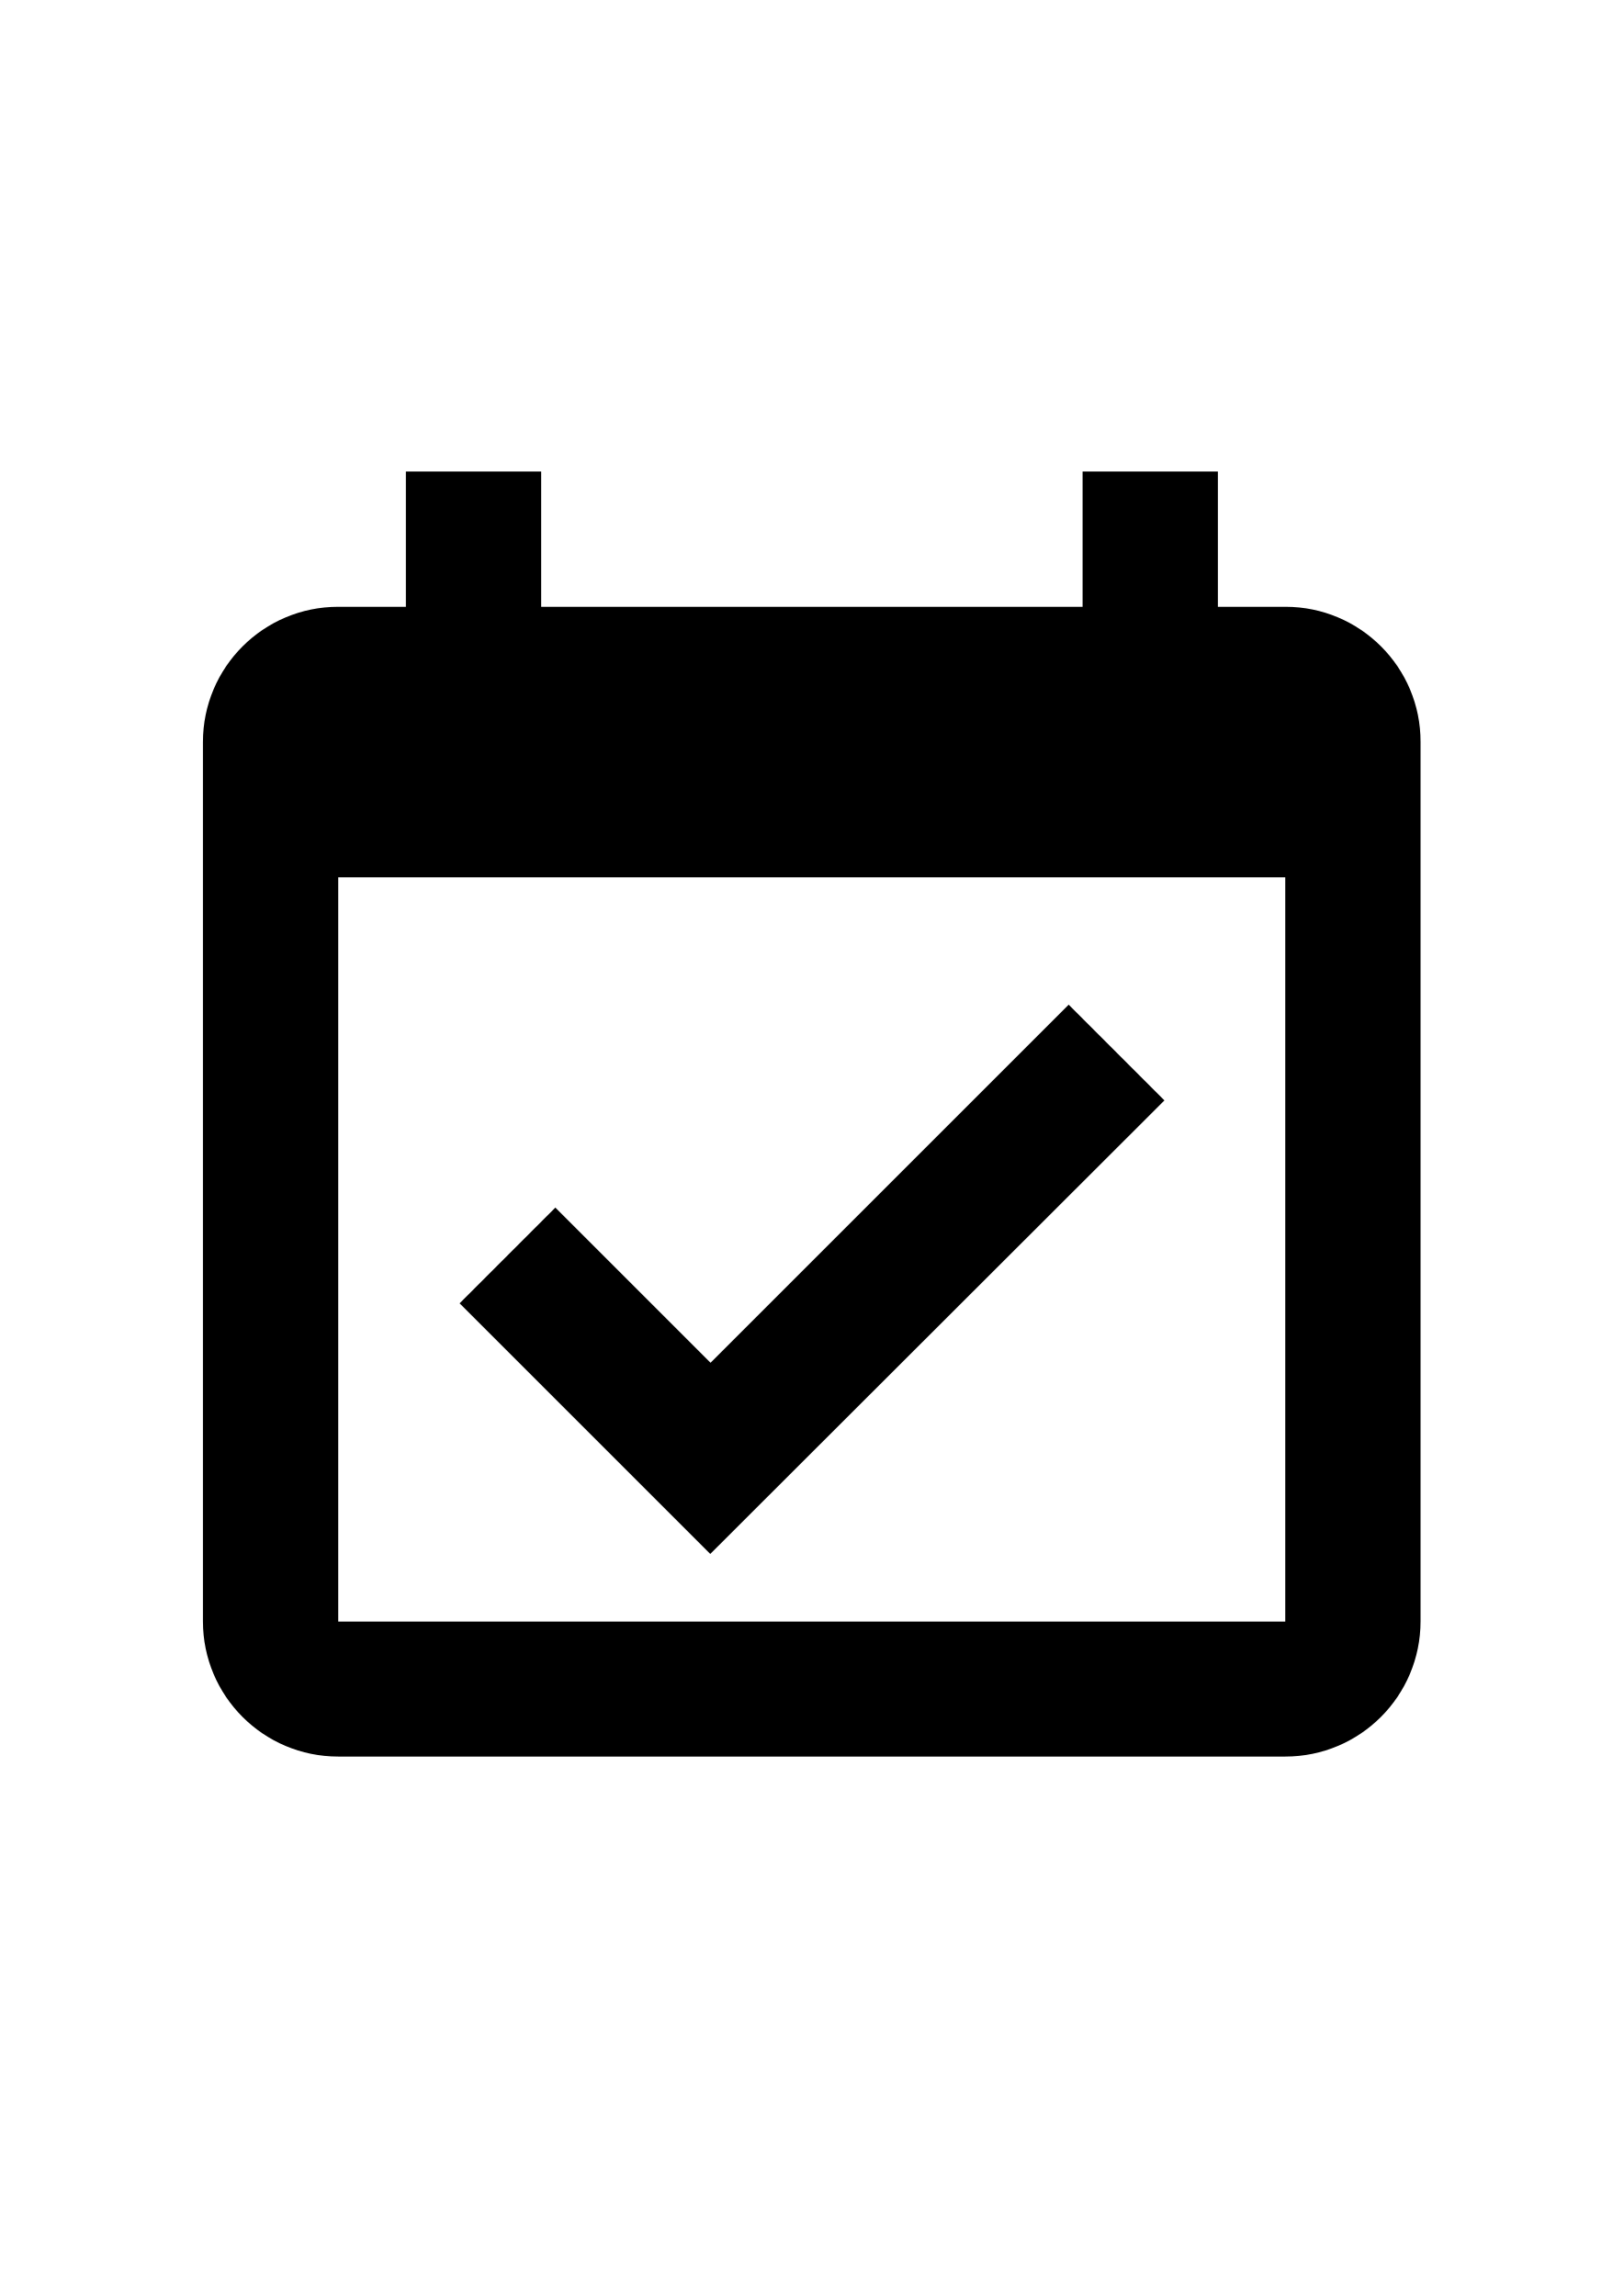
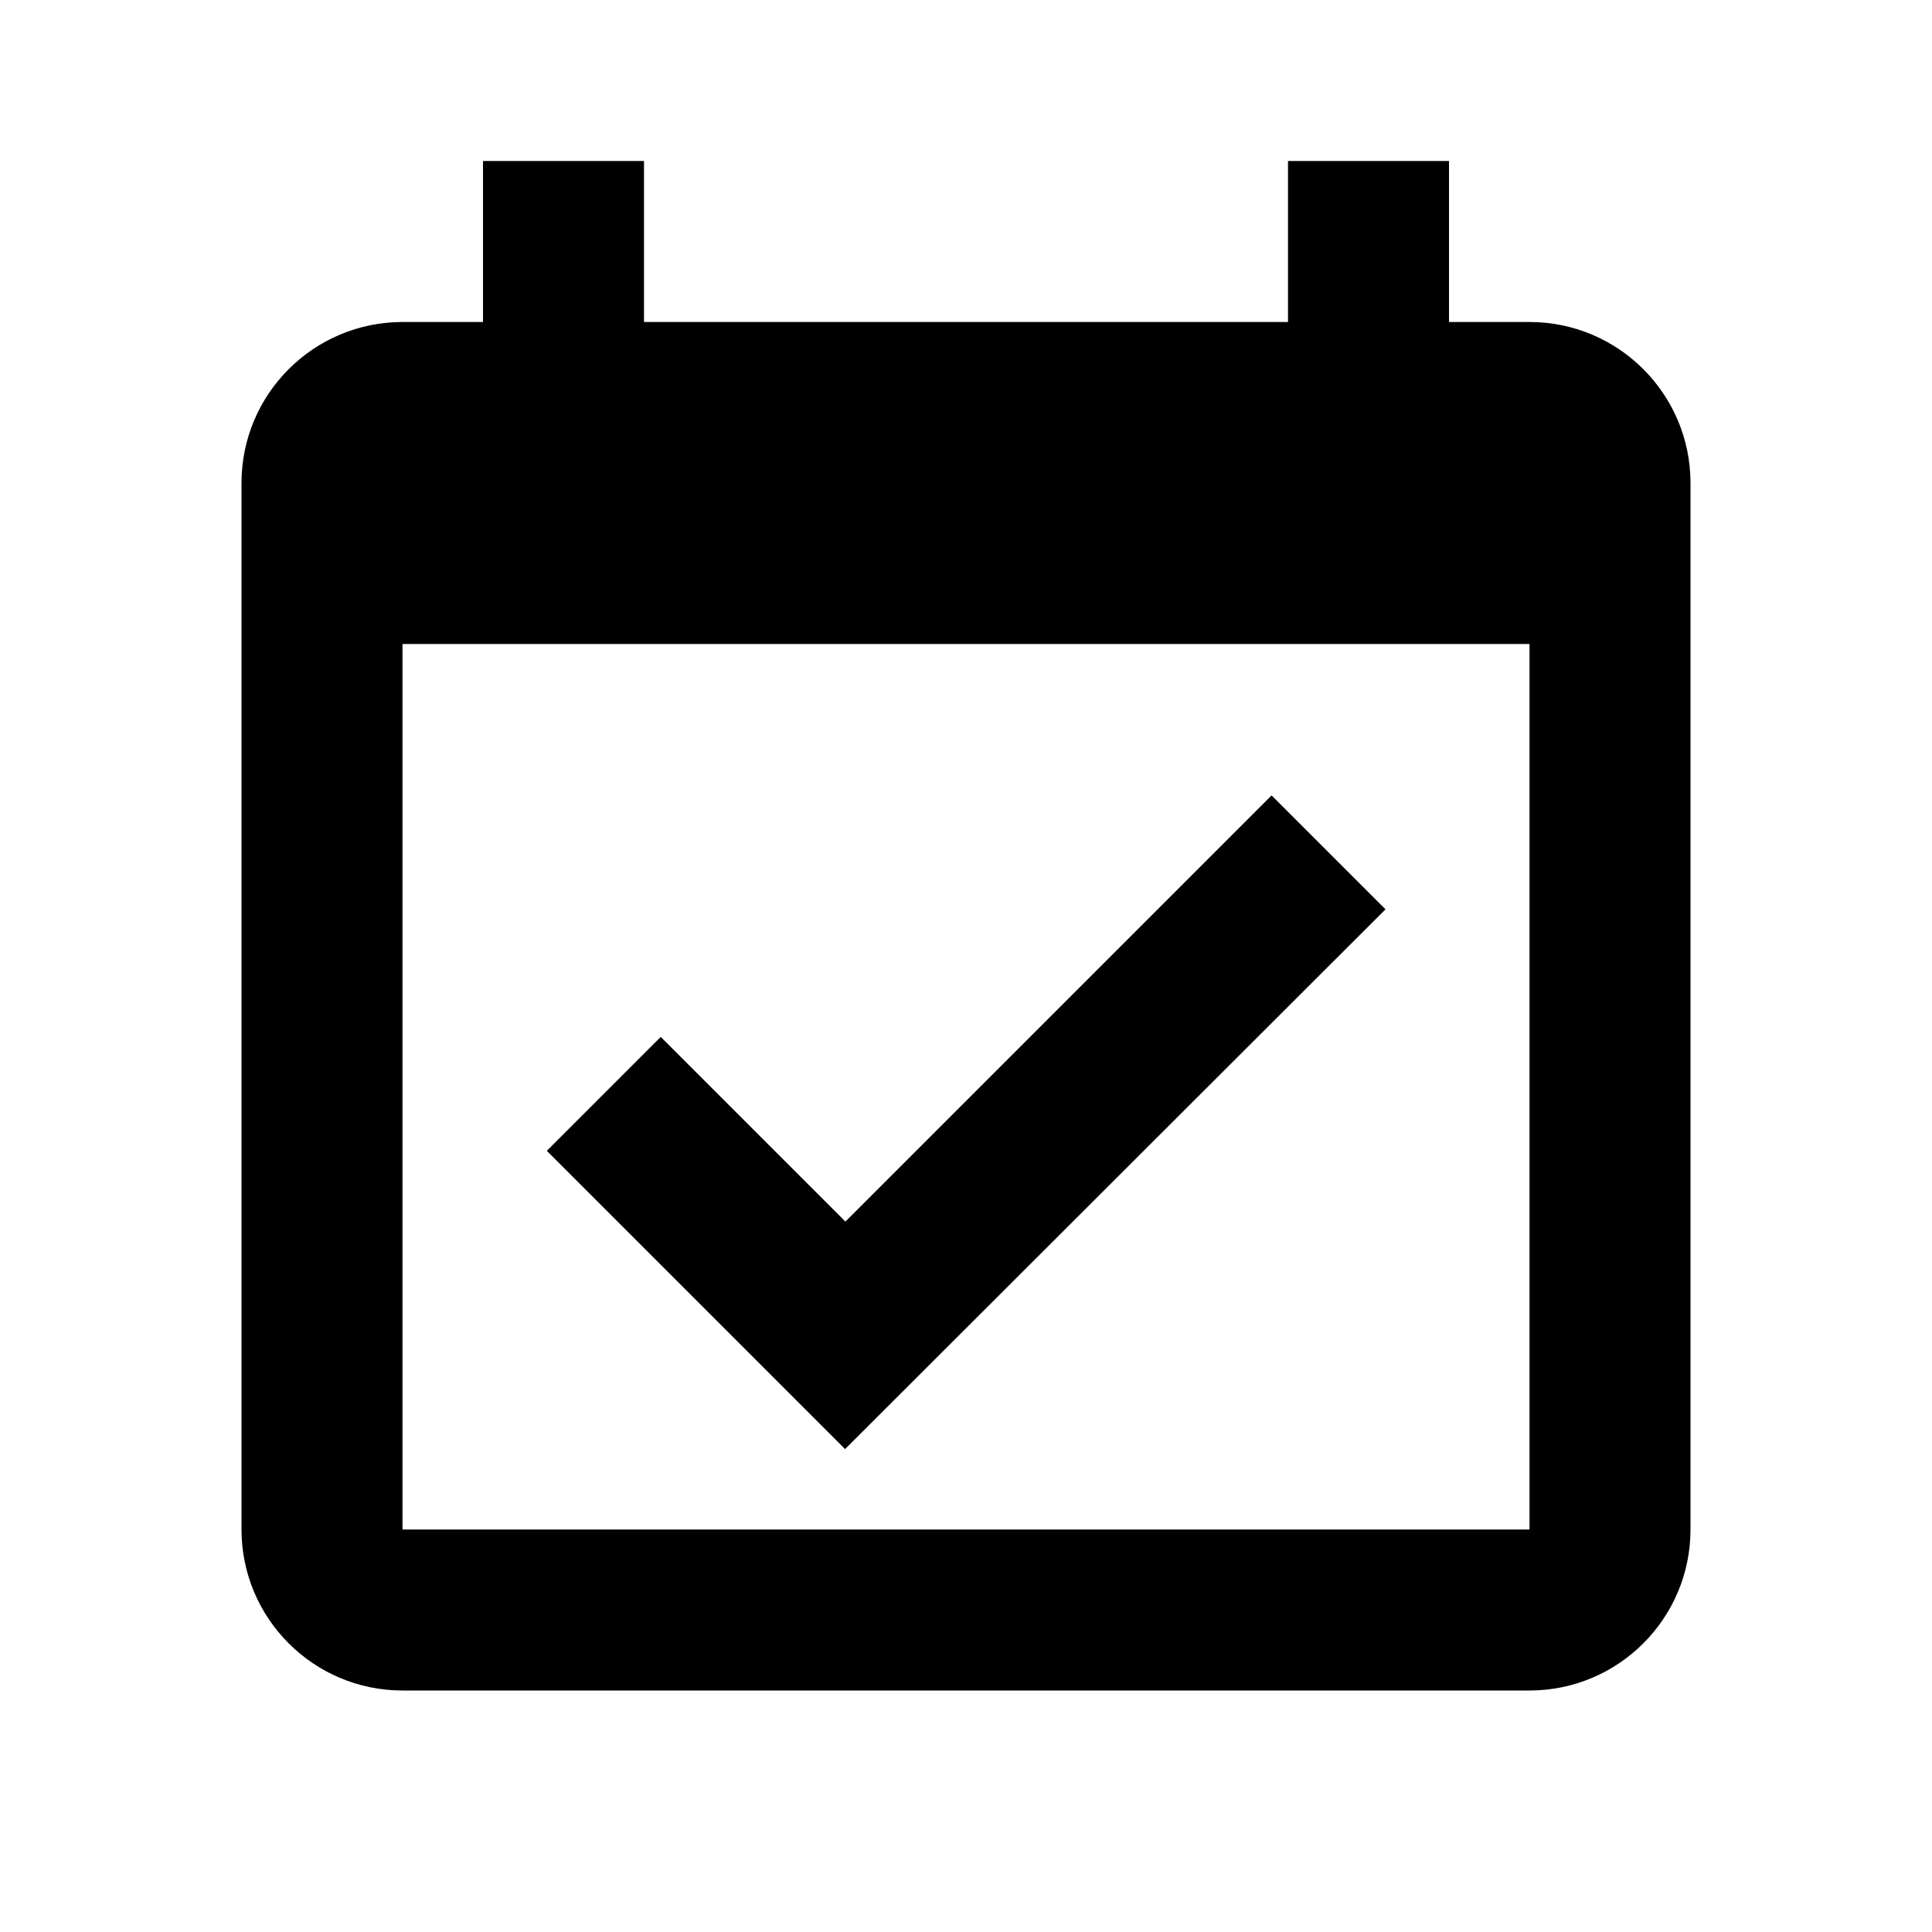
- <svg xmlns="http://www.w3.org/2000/svg" version="1.1" id="Layer_1" x="0px" y="0px" viewBox="0 0 595.3 841.9" enable-background="new 0 0 595.3 841.9" xml:space="preserve">
-   <path fill="none" d="M0,123.3h595.3v595.3H0V123.3z" />
-   <path d="M471.3,222.5h-24.8v-49.6h-49.6v49.6H198.4v-49.6h-49.6v49.6H124c-27.4,0-49.6,22.2-49.6,49.6v322.4  c0,27.4,22.2,49.6,49.6,49.6h347.2c27.4,0,49.6-22.2,49.6-49.6V272.1C520.9,244.7,498.6,222.5,471.3,222.5z M471.3,594.6H124V321.7  h347.2V594.6z" />
-   <path d="M260.4,569.8l-91.9-91.9l35.1-35.1l56.9,56.9l131.3-131.3l35.1,35.1L260.4,569.8z" />
+ <svg xmlns="http://www.w3.org/2000/svg" version="1.1" x="0px" y="0px" viewBox="0 0 24 24" style="enable-background:new 0 0 24 24;" xml:space="preserve">
+   <g id="scheduled">
+     <rect style="fill:none;" width="24" height="24" />
+     <g>
+       <polygon points="17.211,11.296 15.796,9.881 10.502,15.175 8.208,12.881 6.793,14.296 10.498,18.001   " />
+       <path d="M19,4h-1V2h-2v2H8V2H6v2H5C3.896,4,3,4.896,3,6v13c0,1.104,0.896,2,2,2h14c1.104,0,2-0.896,2-2V6C21,4.896,20.104,4,19,4z     M19,19H5V8h14V19z" />
+     </g>
+   </g>
+   <g id="Layer_1">
+ </g>
</svg>
